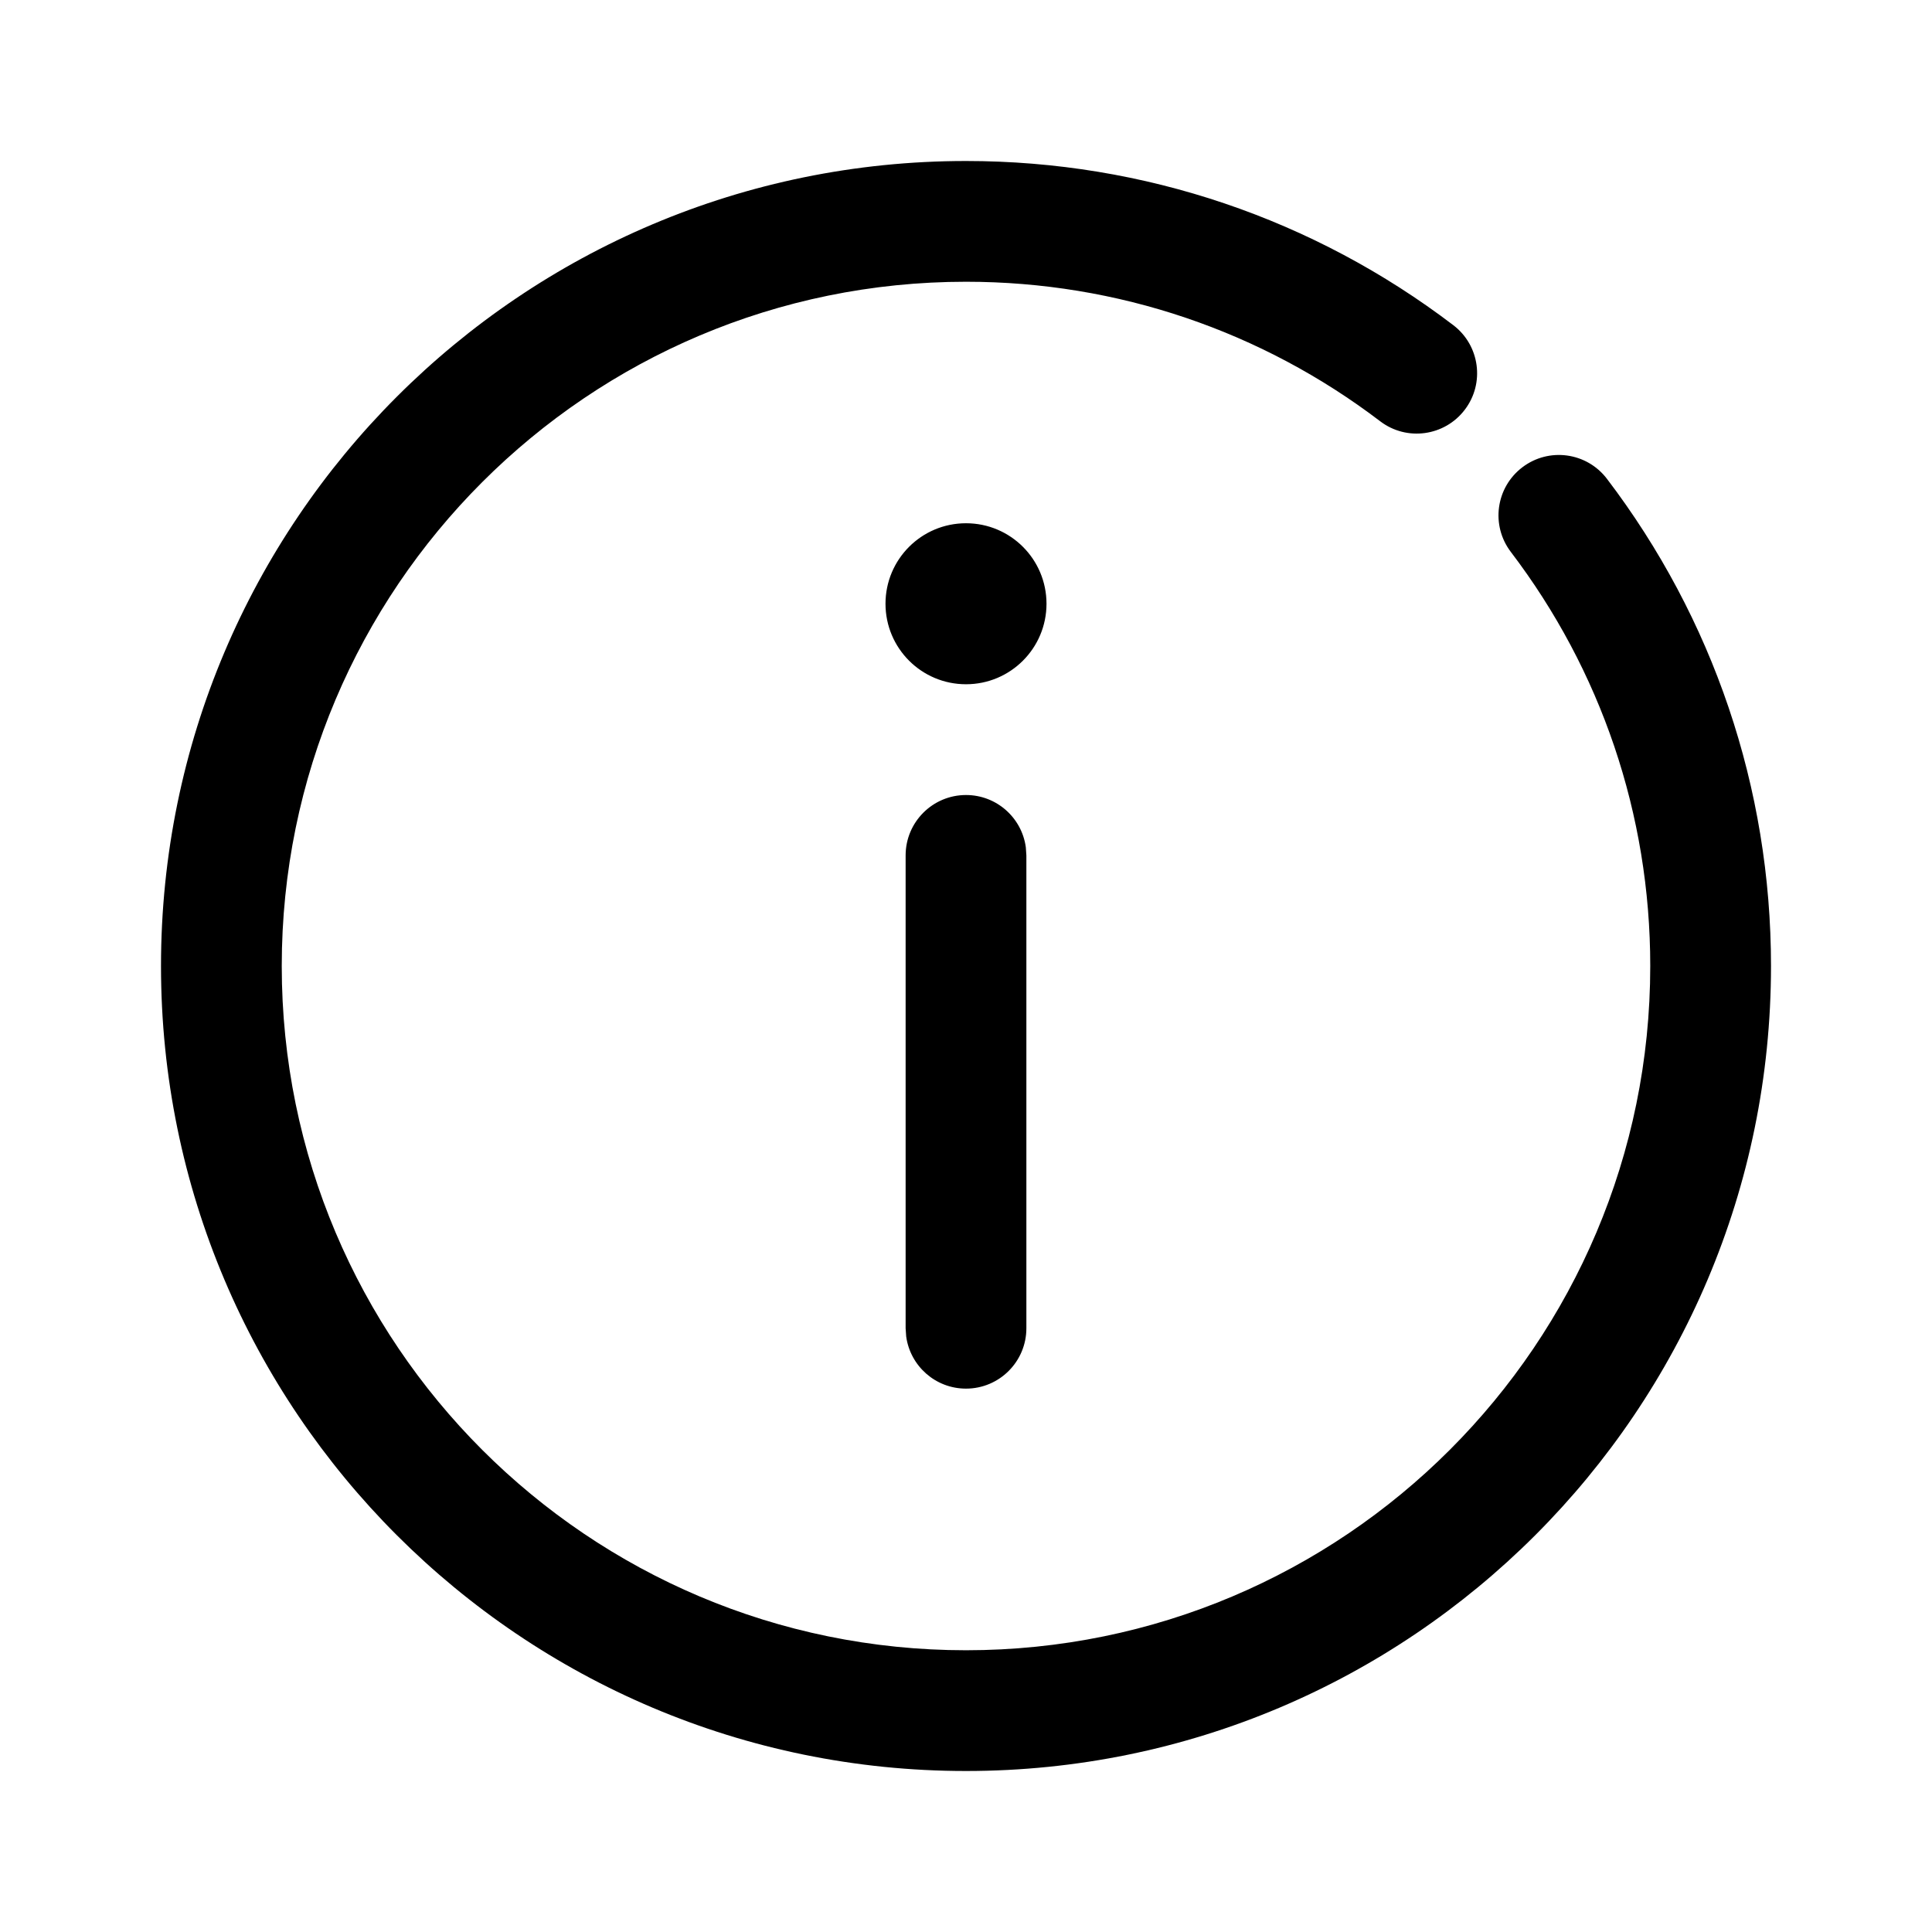
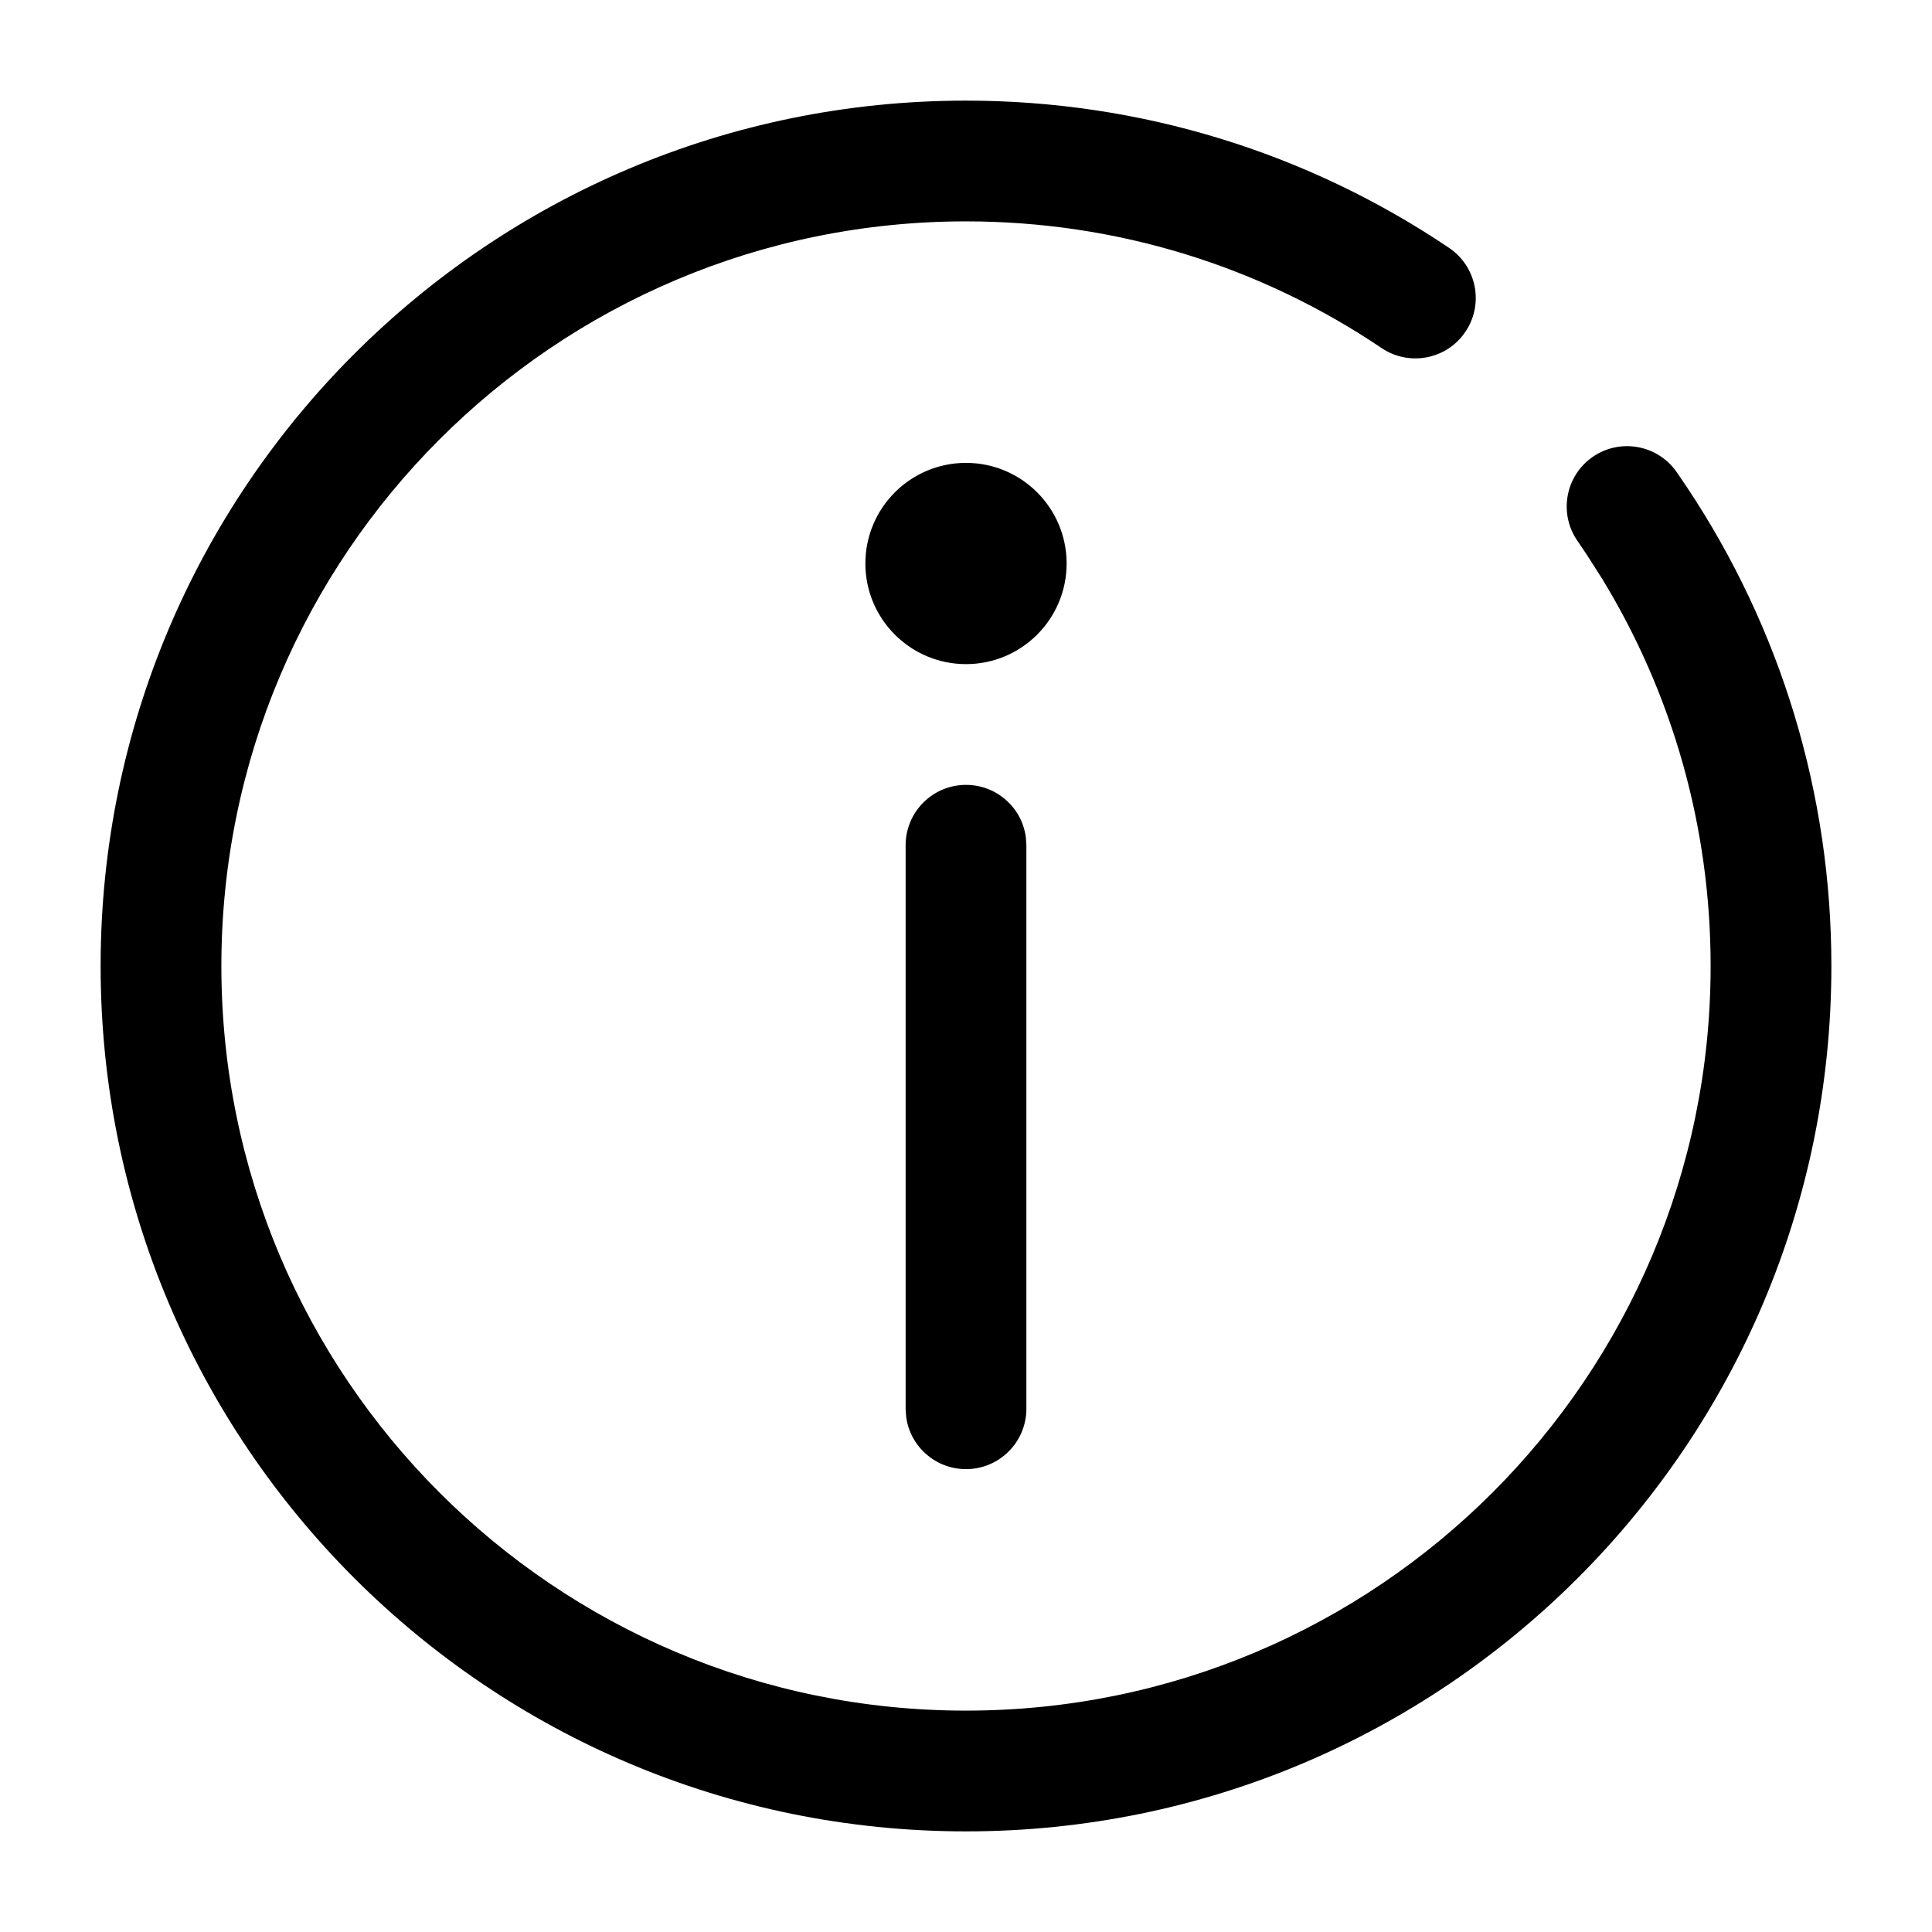
- <svg xmlns="http://www.w3.org/2000/svg" viewBox="0 0 24 24" version="1.1">
-   <g id="页面-1" stroke="none" stroke-width="1">
-     <g id="画板" transform="translate(-635, -2006)">
-       <g id="编组" transform="translate(635, 2006)">
-         <path d="M12,2 C14.217,2 16.326,2.724 18.053,4.039 C18.383,4.29 18.447,4.761 18.196,5.09 C17.945,5.42 17.474,5.484 17.145,5.233 C15.676,4.115 13.886,3.5 12,3.5 C7.306,3.5 3.5,7.306 3.5,12 C3.5,16.694 7.306,20.5 12,20.5 C16.694,20.5 20.5,16.694 20.5,12 C20.5,10.115 19.886,8.325 18.768,6.856 C18.517,6.526 18.581,6.056 18.911,5.805 C19.241,5.554 19.711,5.618 19.962,5.948 C21.277,7.676 22,9.784 22,12 C22,17.523 17.523,22 12,22 C6.478,22 2,17.522 2,12 C2,6.477 6.477,2 12,2 Z M12,9.876 C12.38,9.876 12.693,10.158 12.743,10.524 L12.75,10.626 L12.75,16.5 C12.75,16.914 12.414,17.25 12,17.25 C11.62,17.25 11.307,16.968 11.257,16.602 L11.25,16.5 L11.25,10.626 C11.25,10.212 11.586,9.876 12,9.876 Z M12,6.5 C12.553,6.5 13,6.948 13,7.5 C13,8.052 12.553,8.5 12,8.5 C11.447,8.5 11,8.052 11,7.5 C11,6.948 11.447,6.5 12,6.5 Z" id="形状结合" />
-       </g>
-     </g>
-   </g>
+ <svg xmlns="http://www.w3.org/2000/svg" viewBox="0 0 24 24">
+   <defs />
+   <path id="矢量 33" d="M18.002 3.08C16.242 1.894 14.168 1.25 12 1.25C6.063 1.25 1.25 6.063 1.25 12C1.25 17.937 6.063 22.75 12 22.75C17.937 22.75 22.75 17.937 22.75 12C22.75 9.855 22.12 7.802 20.957 6.054L20.828 5.864C20.591 5.524 20.123 5.44 19.783 5.677C19.444 5.913 19.36 6.381 19.597 6.721L19.708 6.885L19.902 7.189C20.778 8.624 21.25 10.276 21.25 12C21.25 17.109 17.109 21.25 12 21.25C6.891 21.25 2.75 17.109 2.75 12C2.75 6.891 6.891 2.75 12 2.75C13.867 2.75 15.649 3.303 17.163 4.324C17.507 4.555 17.973 4.465 18.204 4.121C18.436 3.778 18.345 3.312 18.002 3.08ZM13.25 7C13.25 6.31 12.69 5.75 12 5.75C11.31 5.75 10.75 6.31 10.75 7C10.75 7.69 11.31 8.25 12 8.25C12.69 8.25 13.25 7.69 13.25 7ZM12 9.75C12.38 9.75 12.694 10.032 12.743 10.398L12.75 10.5L12.75 17.5C12.75 17.914 12.414 18.25 12 18.25C11.62 18.25 11.306 17.968 11.257 17.602L11.25 17.5L11.25 10.5C11.25 10.086 11.586 9.75 12 9.75Z" fill-rule="evenodd" />
</svg>
